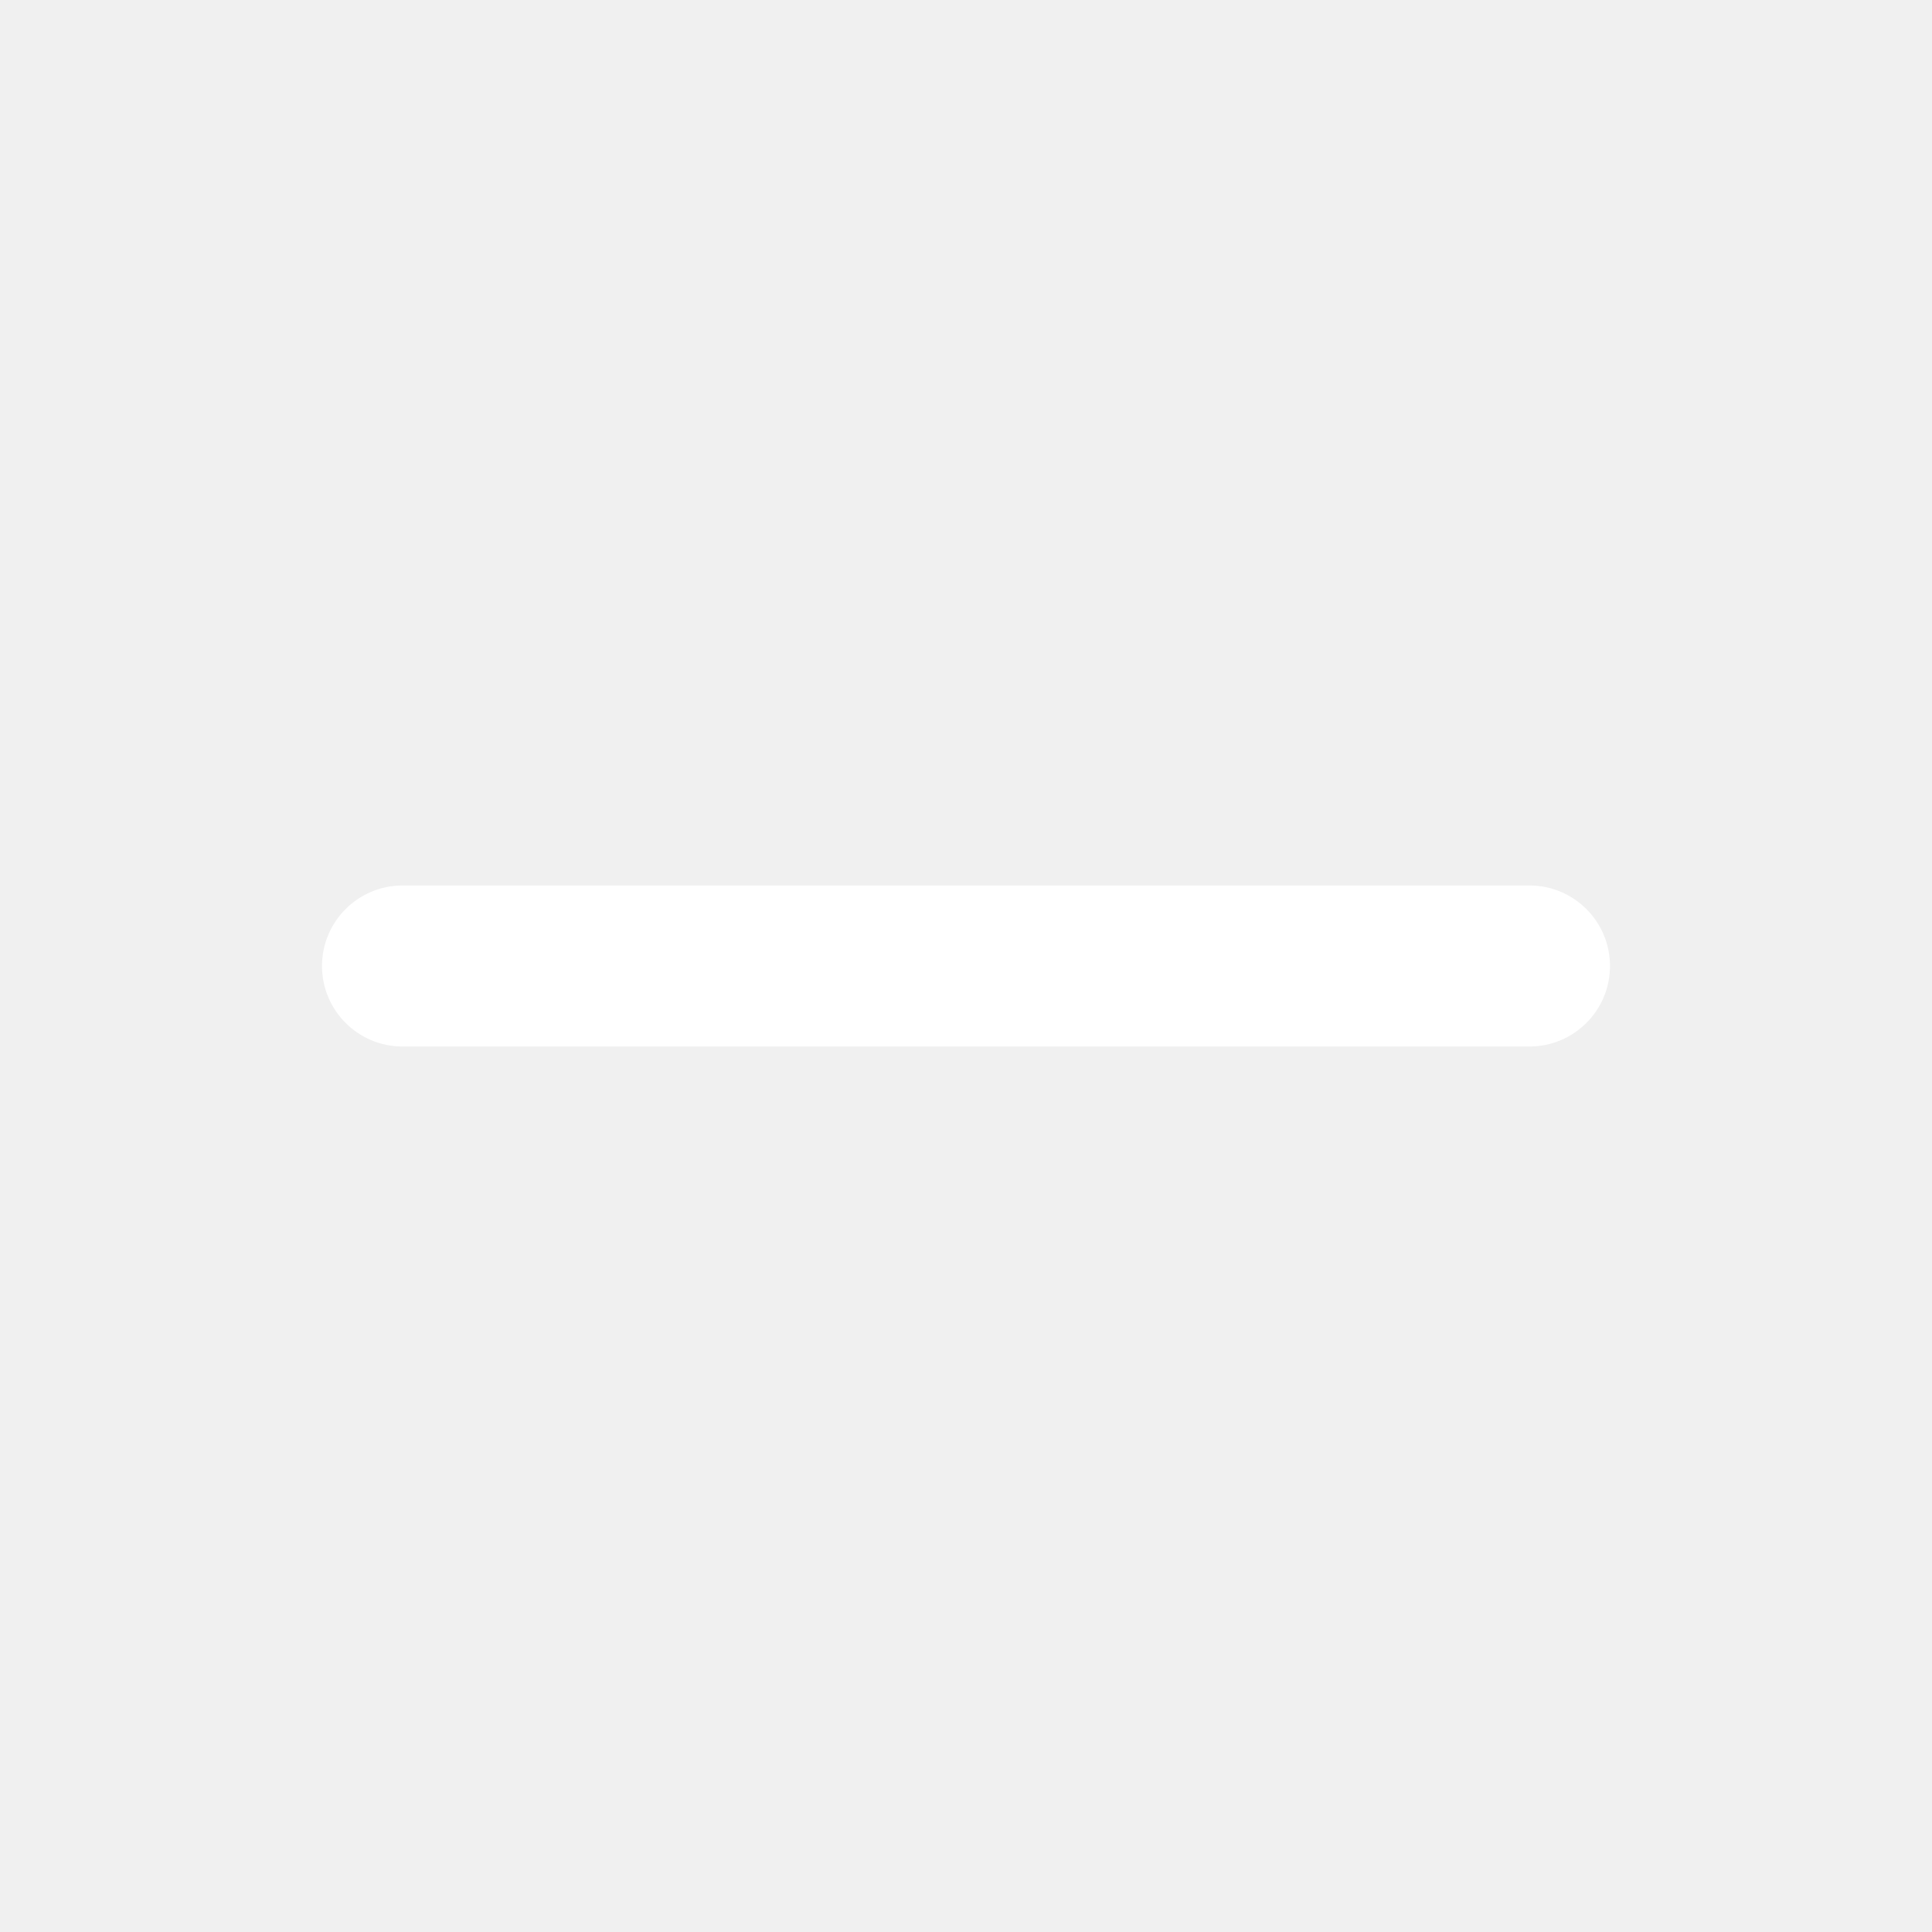
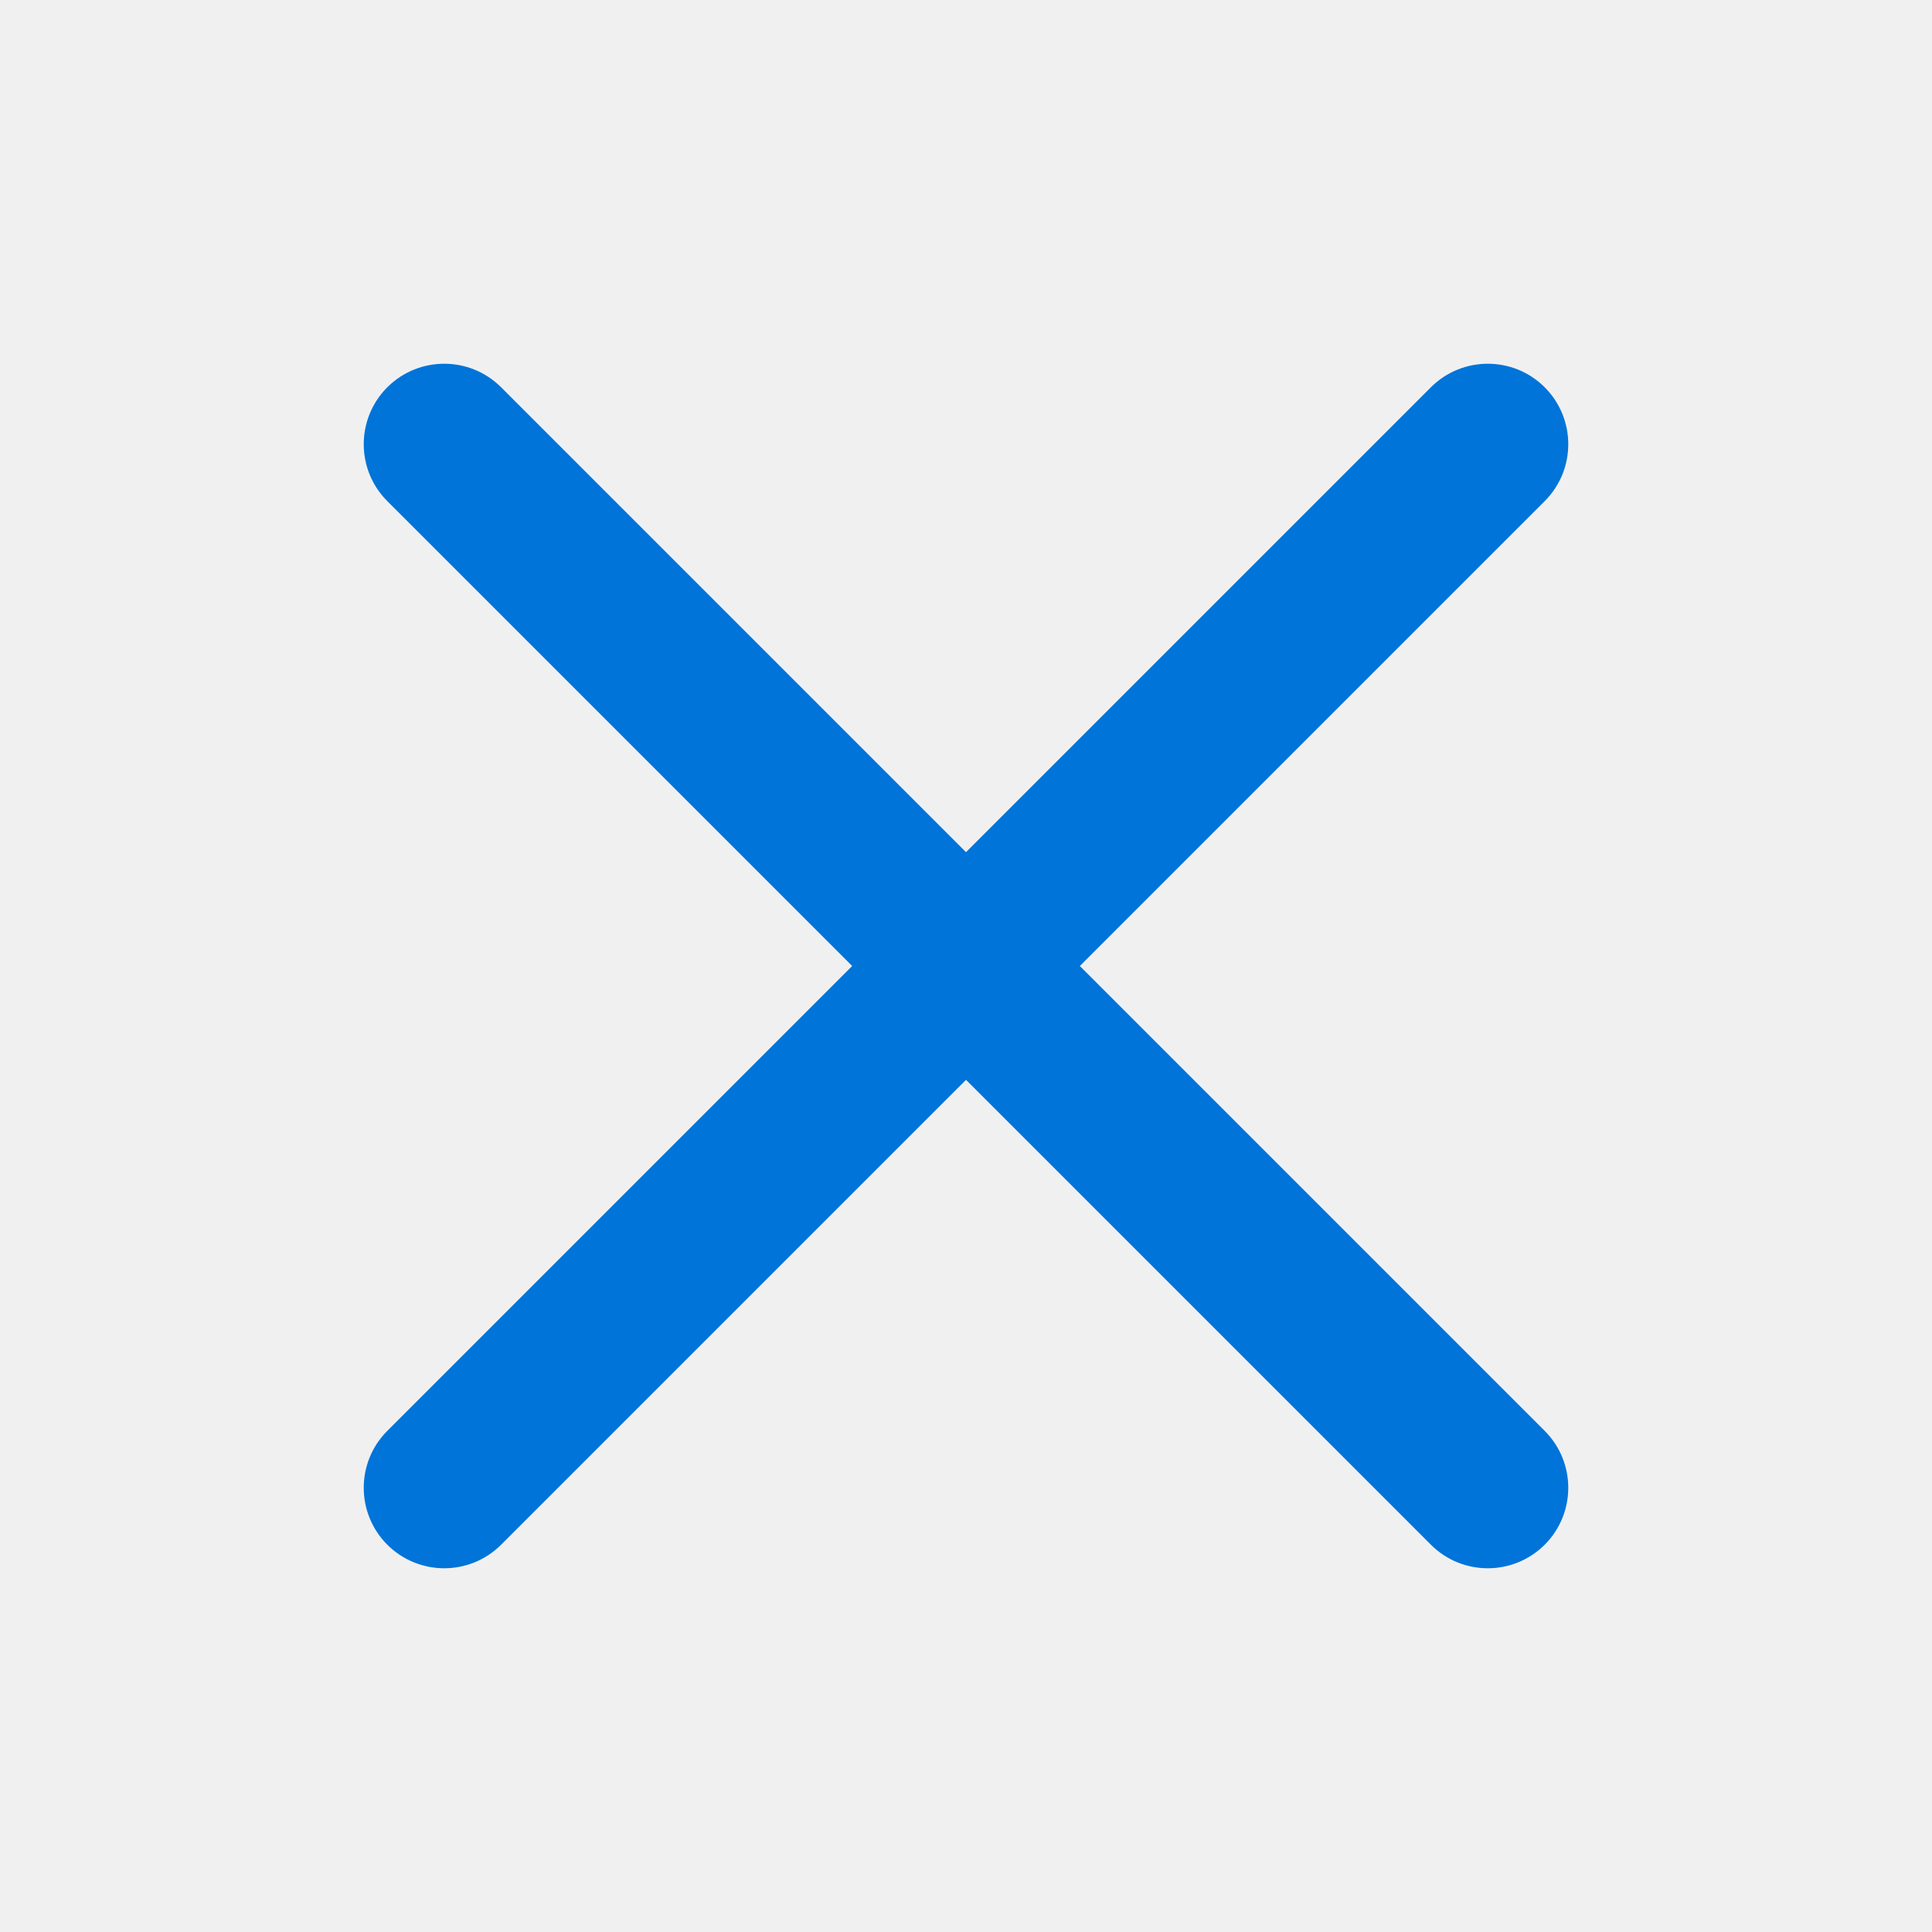
- <svg xmlns="http://www.w3.org/2000/svg" height="20" viewBox="0 0 24 24" fill="none">
-   <path d="M4 12C4 11.448 4.448 11 5 11H19C19.552 11 20 11.448 20 12C20 12.552 19.552 13 19 13H5C4.448 13 4 12.552 4 12Z" fill="#ffffff" />
+ <svg xmlns="http://www.w3.org/2000/svg" width="24" height="24" viewBox="0 0 24 24" fill="none">
+   <path d="M6.225 4.811C5.835 4.421 5.202 4.421 4.811 4.811C4.421 5.202 4.421 5.835 4.811 6.225L10.586 12L4.811 17.775C4.421 18.165 4.421 18.798 4.811 19.189C5.202 19.579 5.835 19.579 6.225 19.189L12 13.414L17.775 19.189C18.165 19.579 18.798 19.579 19.189 19.189C19.579 18.798 19.579 18.165 19.189 17.775L13.414 12L19.189 6.225C19.579 5.835 19.579 5.202 19.189 4.811C18.799 4.421 18.165 4.421 17.775 4.811L12 10.586L6.225 4.811Z" fill="#0074d9" />
</svg>
